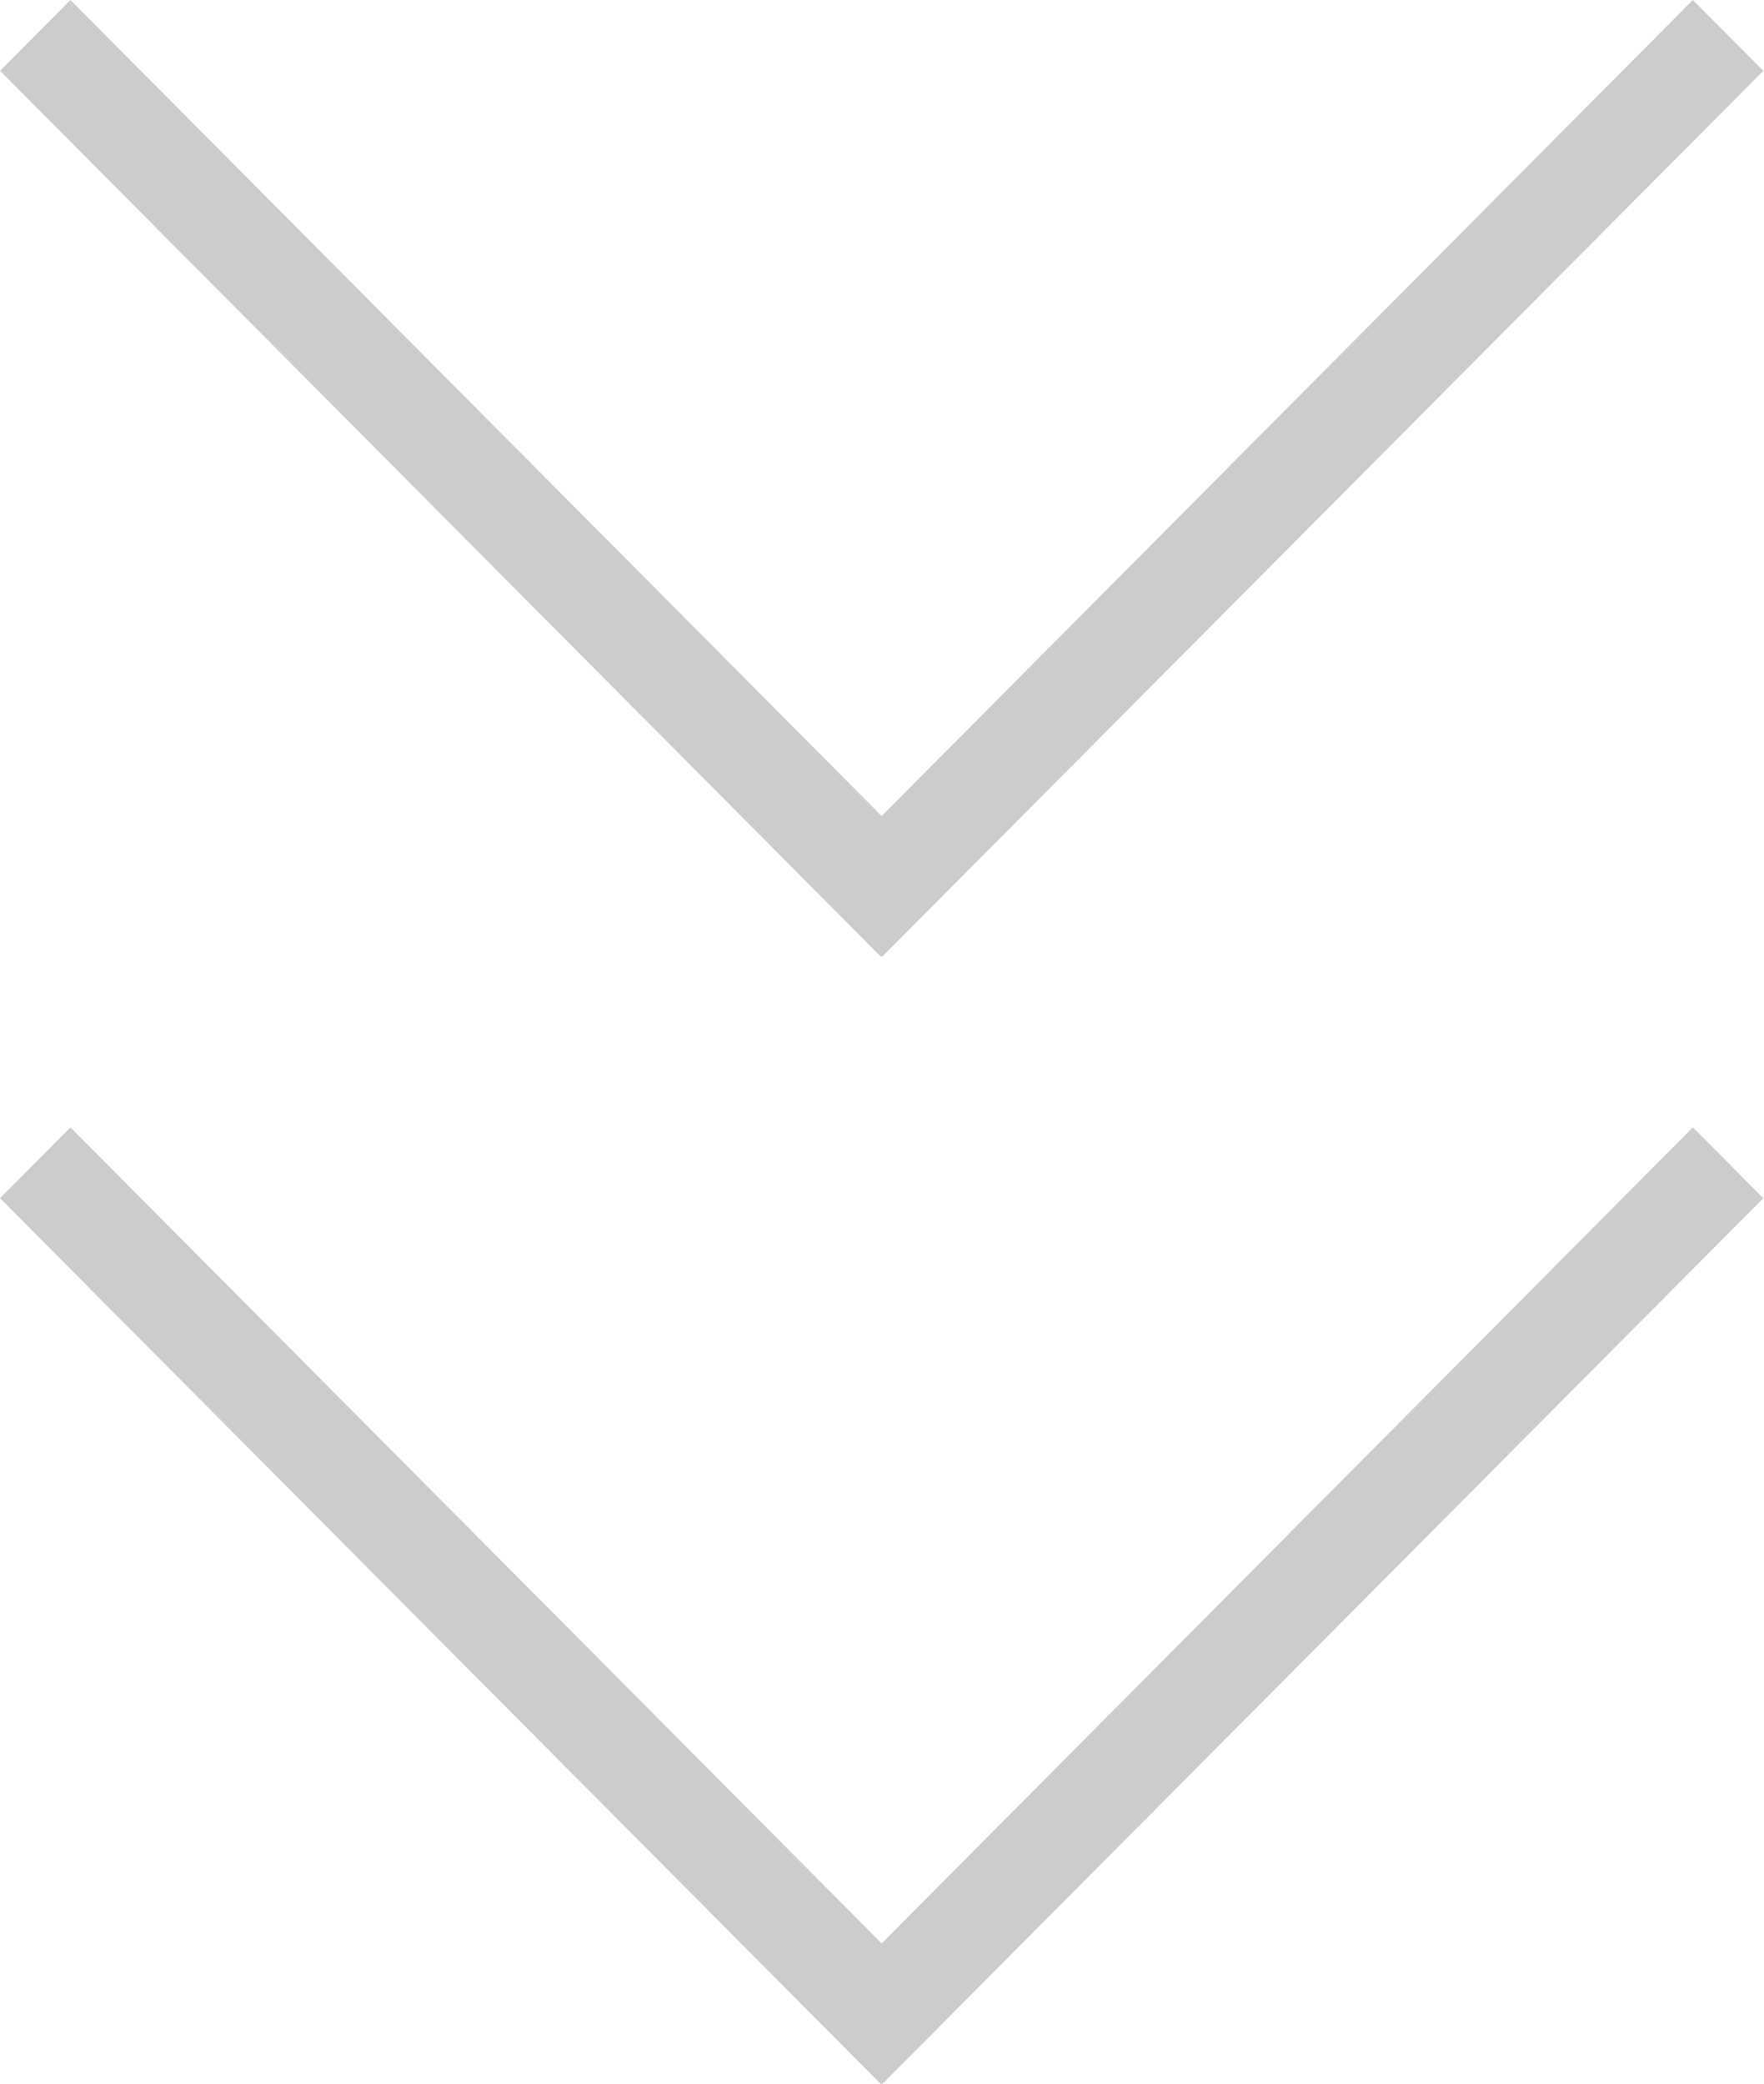
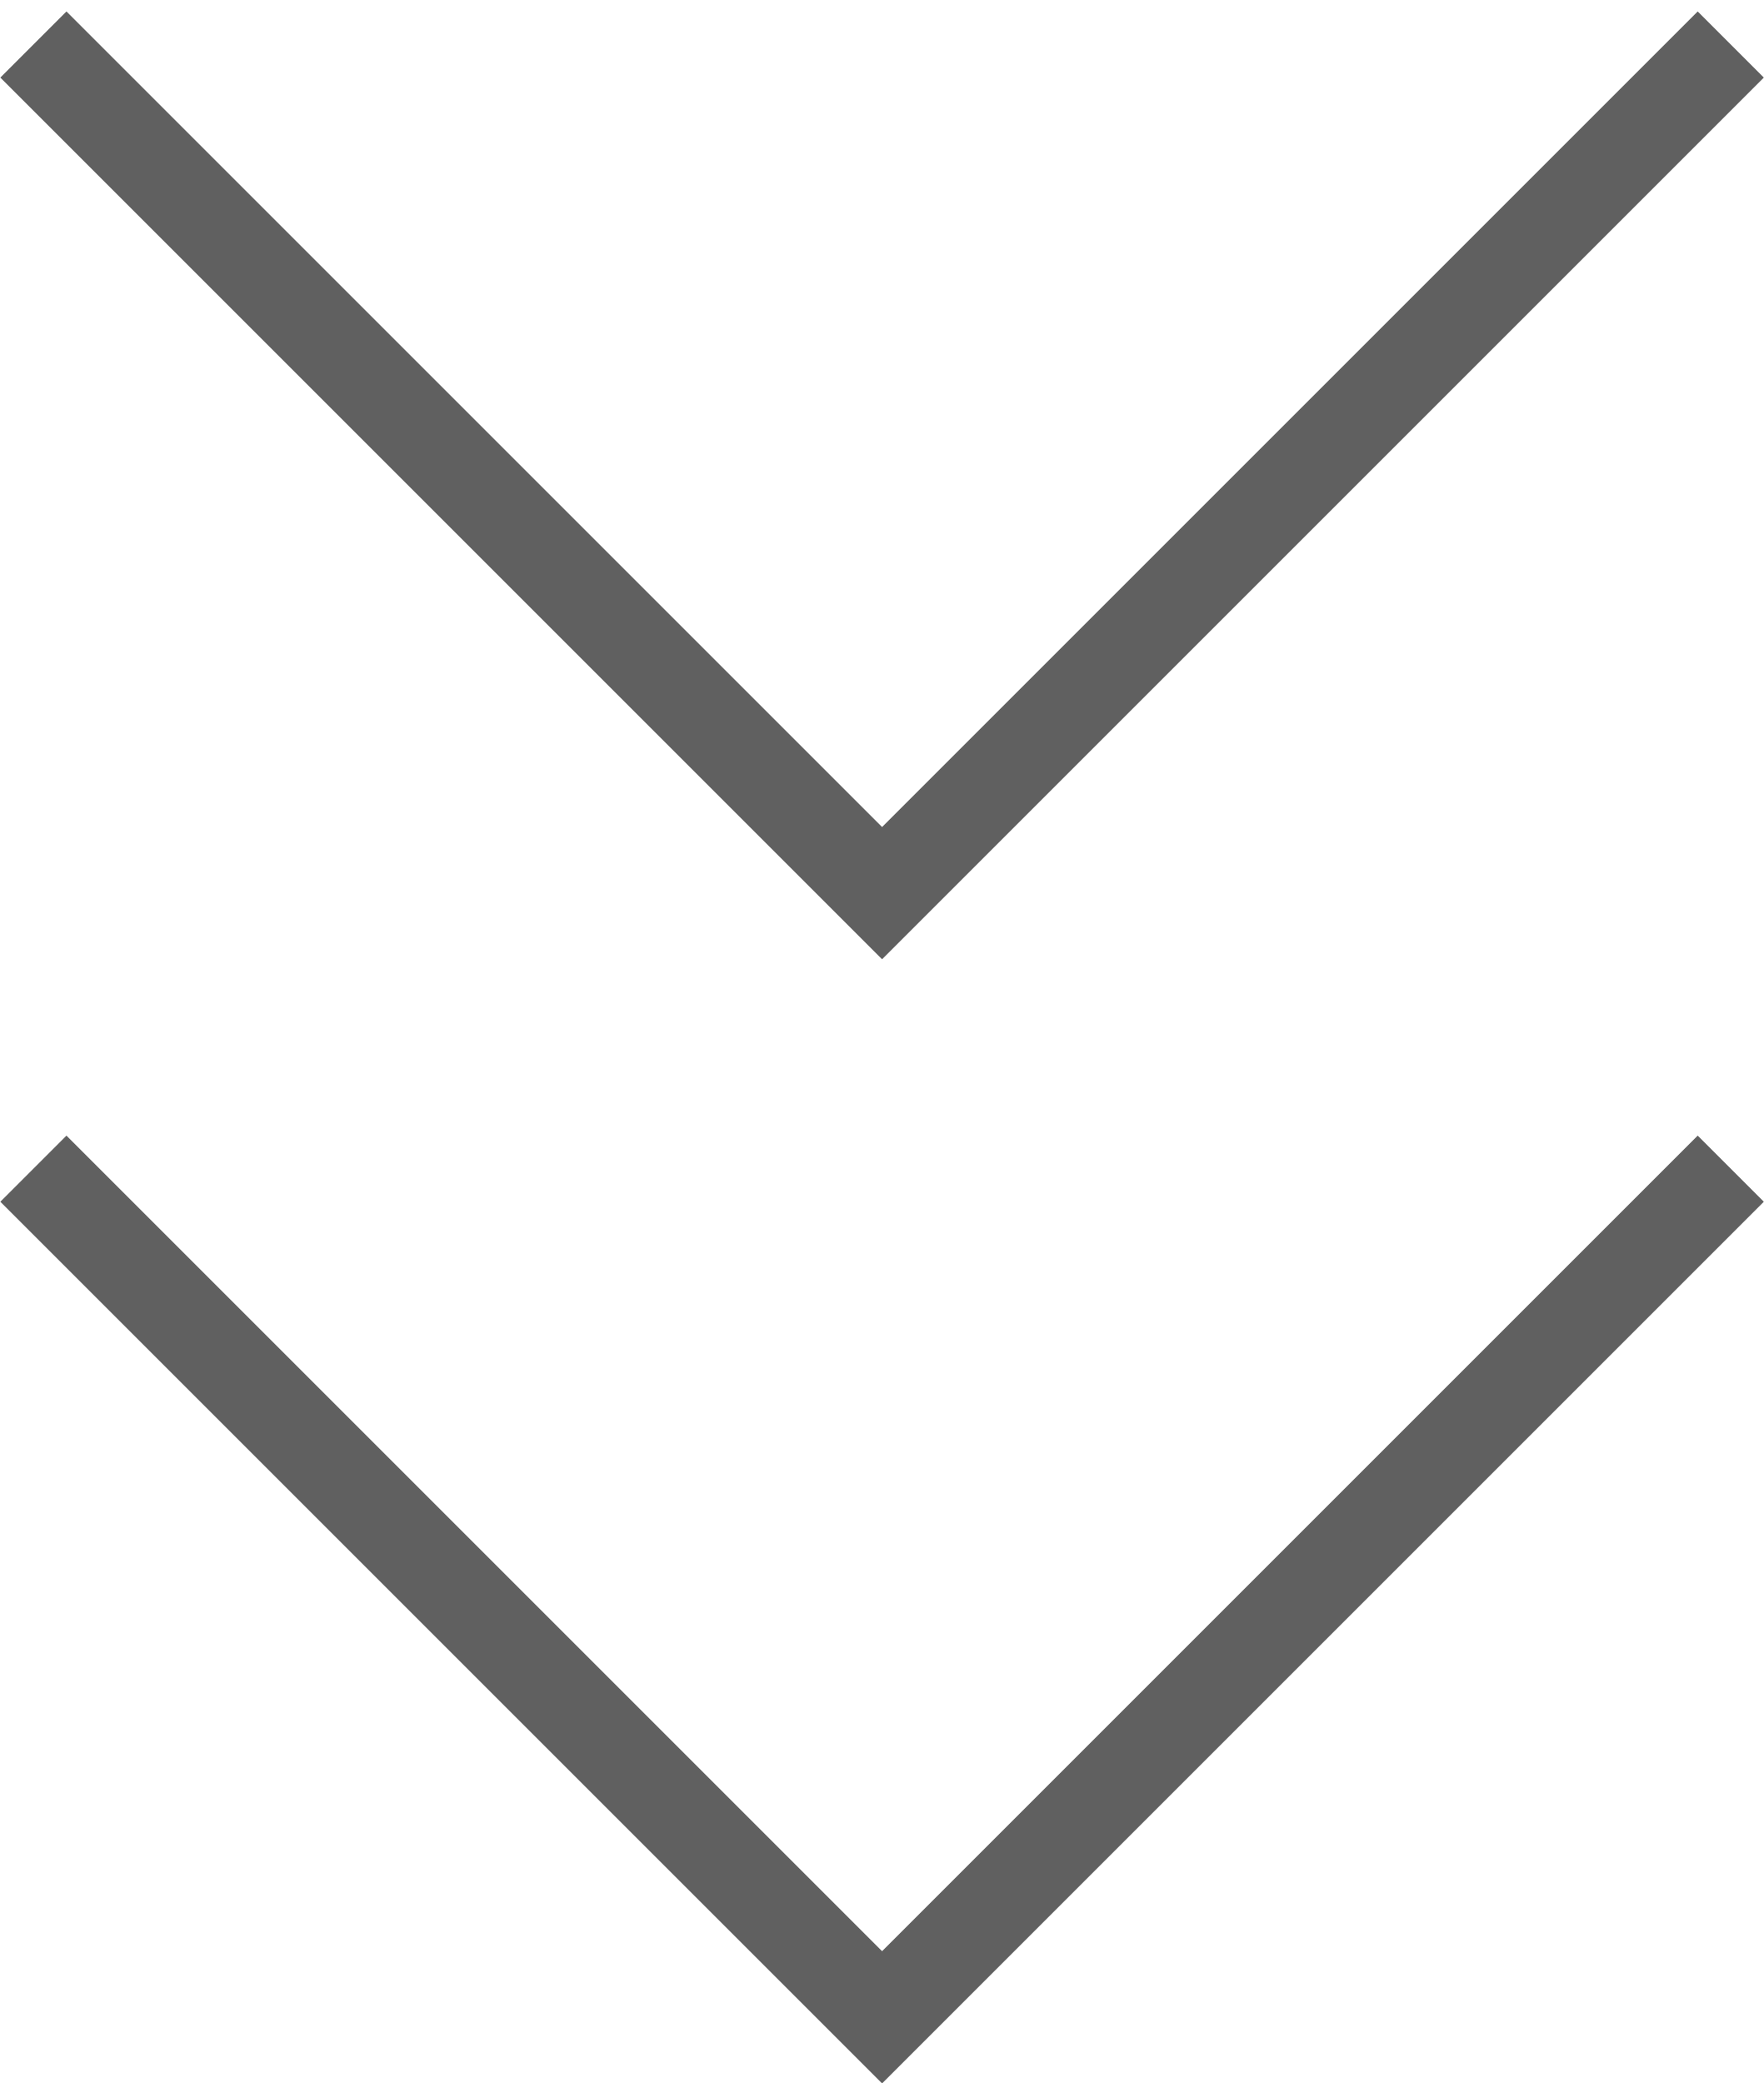
- <svg xmlns="http://www.w3.org/2000/svg" width="15.99" height="18.899" viewBox="0 0 15.99 18.899">
+ <svg xmlns="http://www.w3.org/2000/svg" version="1.1" id="Layer_1" x="0px" y="0px" viewBox="0 0 16 18.9" style="enable-background:new 0 0 16 18.9;" xml:space="preserve">
+   <style type="text/css">
+ 	.st0{fill:#606060;}
+ </style>
  <g transform="translate(-929.697 -913.096)">
-     <path d="M7.995,8.669l-.007.007L0,.642.639,0,7.995,7.4,15.351,0l.639.642L8,8.676Z" transform="translate(929.697 923.32)" fill="#ccc" />
-     <path d="M7.995,8.669l-.007.007L0,.642.639,0,7.995,7.4,15.351,0l.639.642L8,8.676Z" transform="translate(929.697 913.096)" fill="#ccc" />
+     <path class="st0" d="M937.7,932L937.7,932l-8-8l0.6-0.6l7.4,7.4l7.4-7.4l0.6,0.6L937.7,932L937.7,932z" />
+     <path class="st0" d="M937.7,921.8L937.7,921.8l-8-8l0.6-0.6l7.4,7.4l7.4-7.4l0.6,0.6L937.7,921.8L937.7,921.8z" />
  </g>
</svg>
